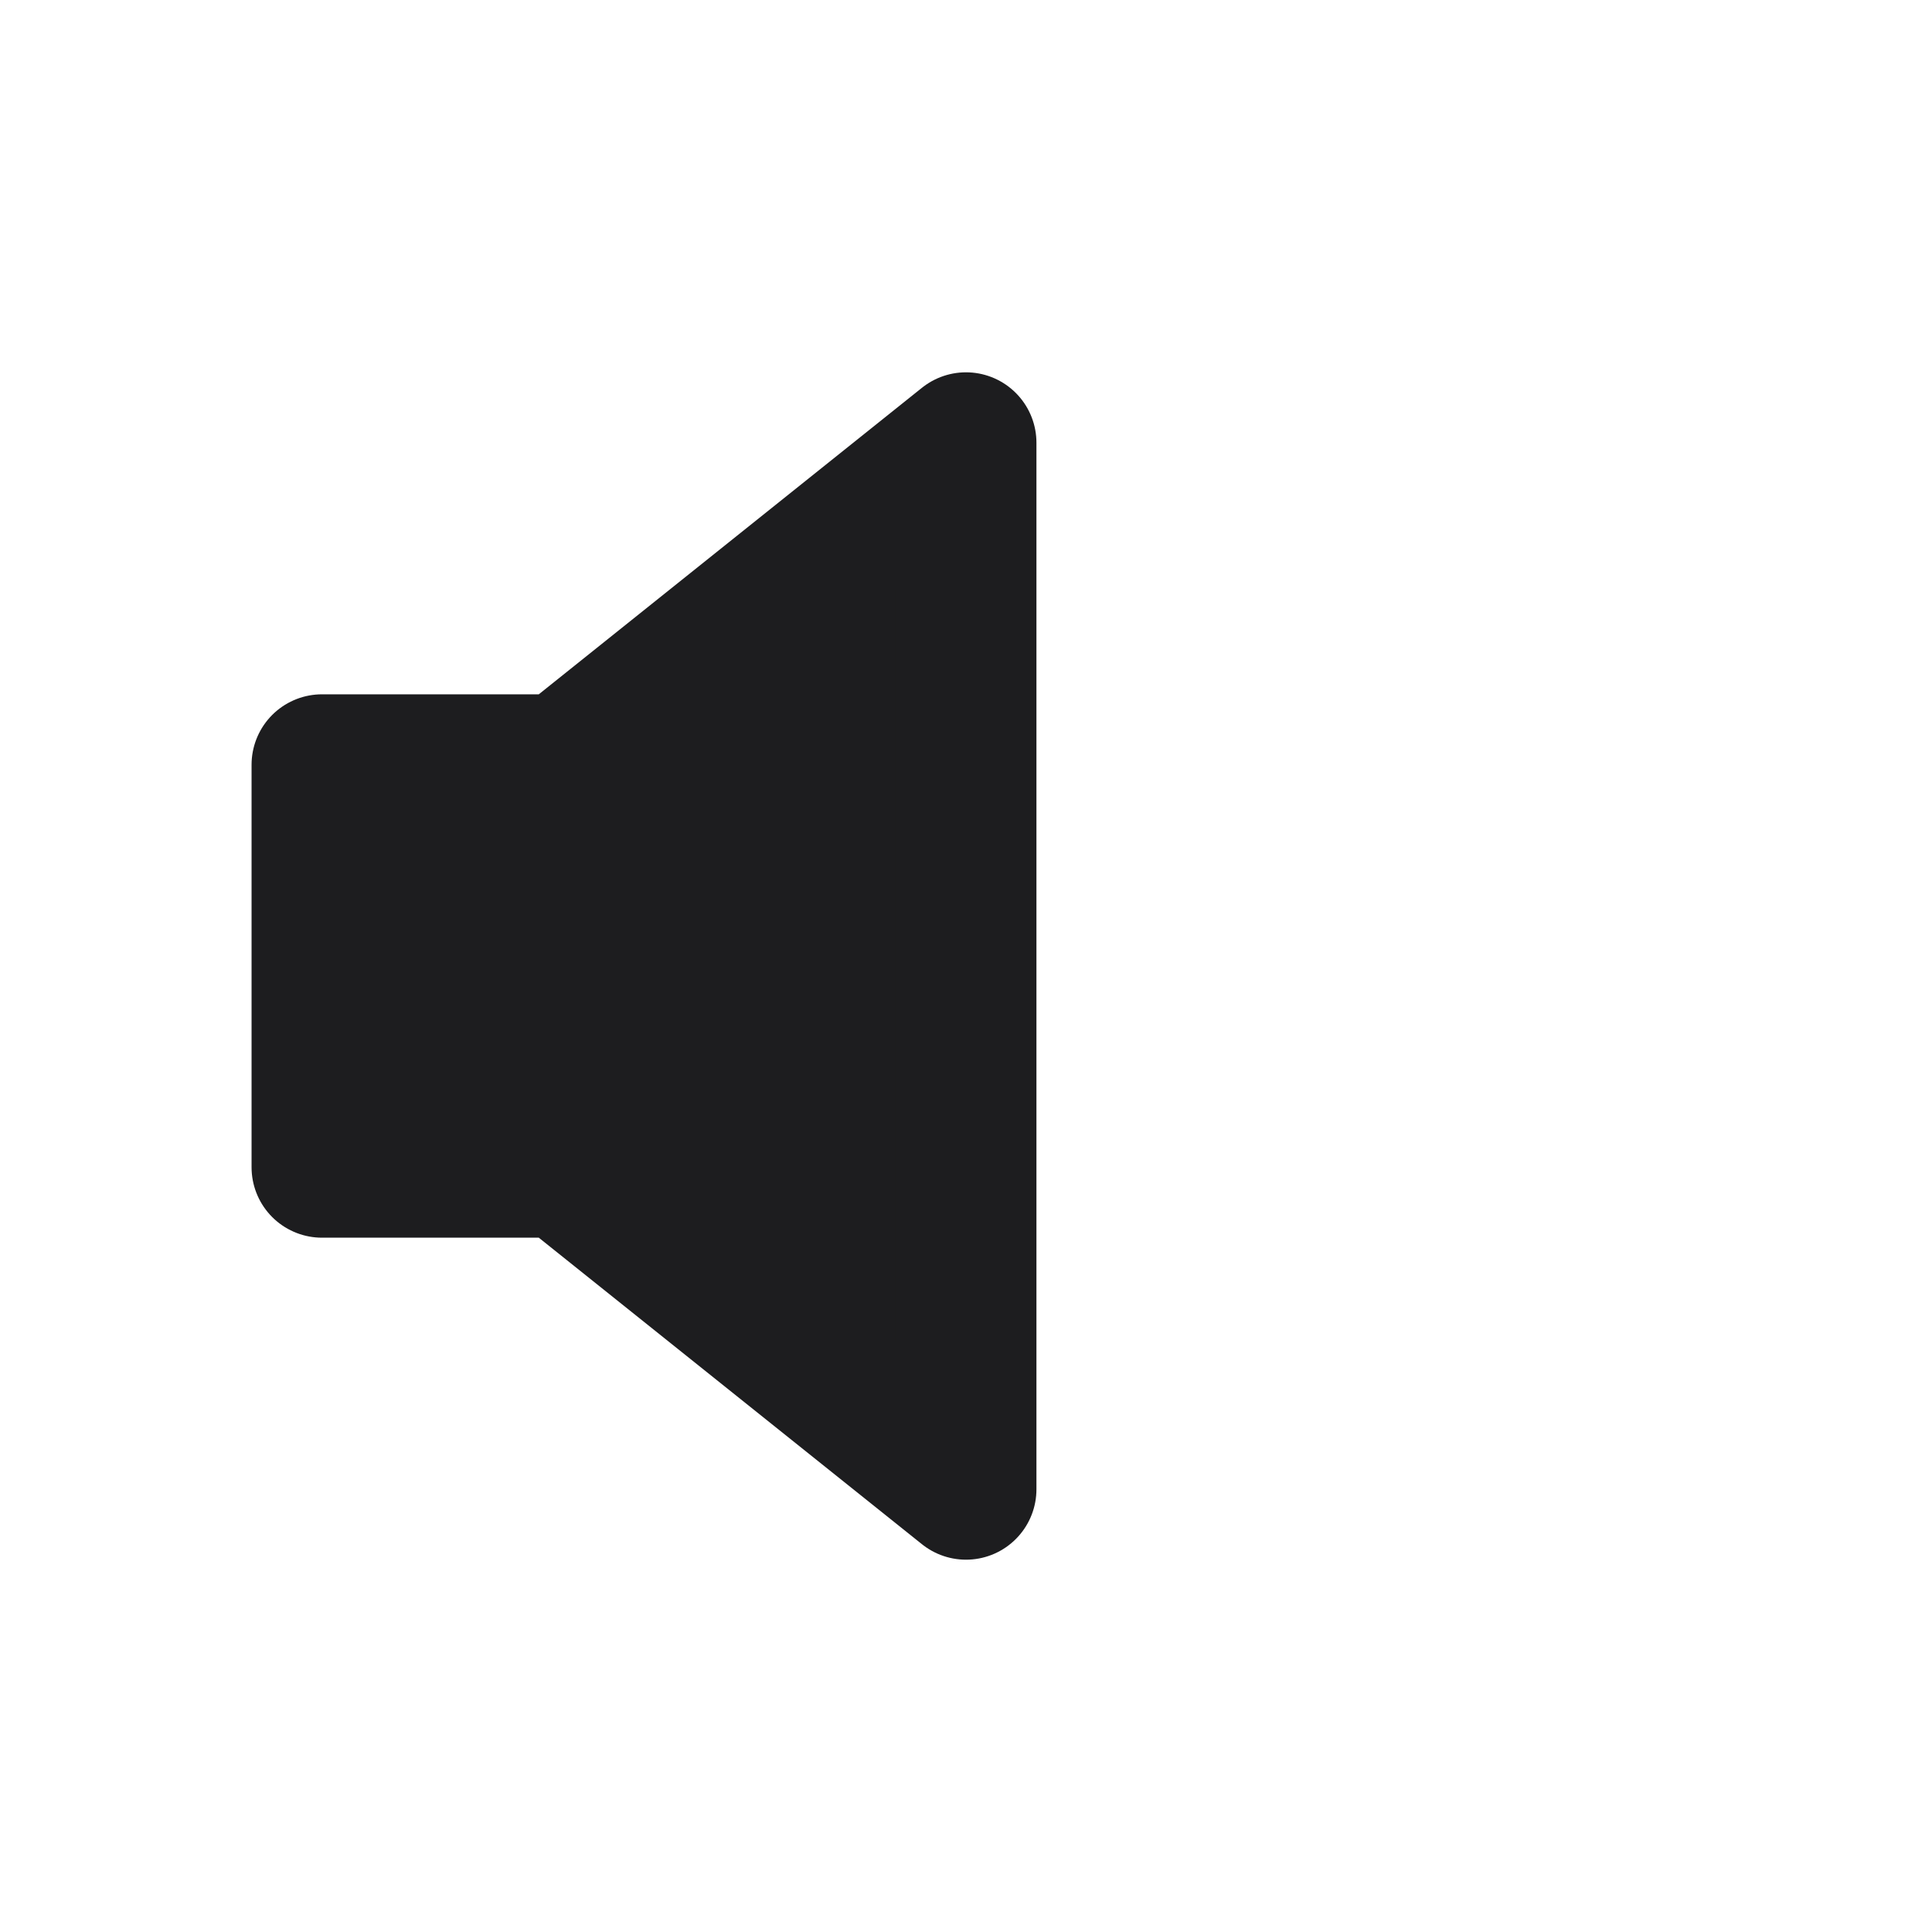
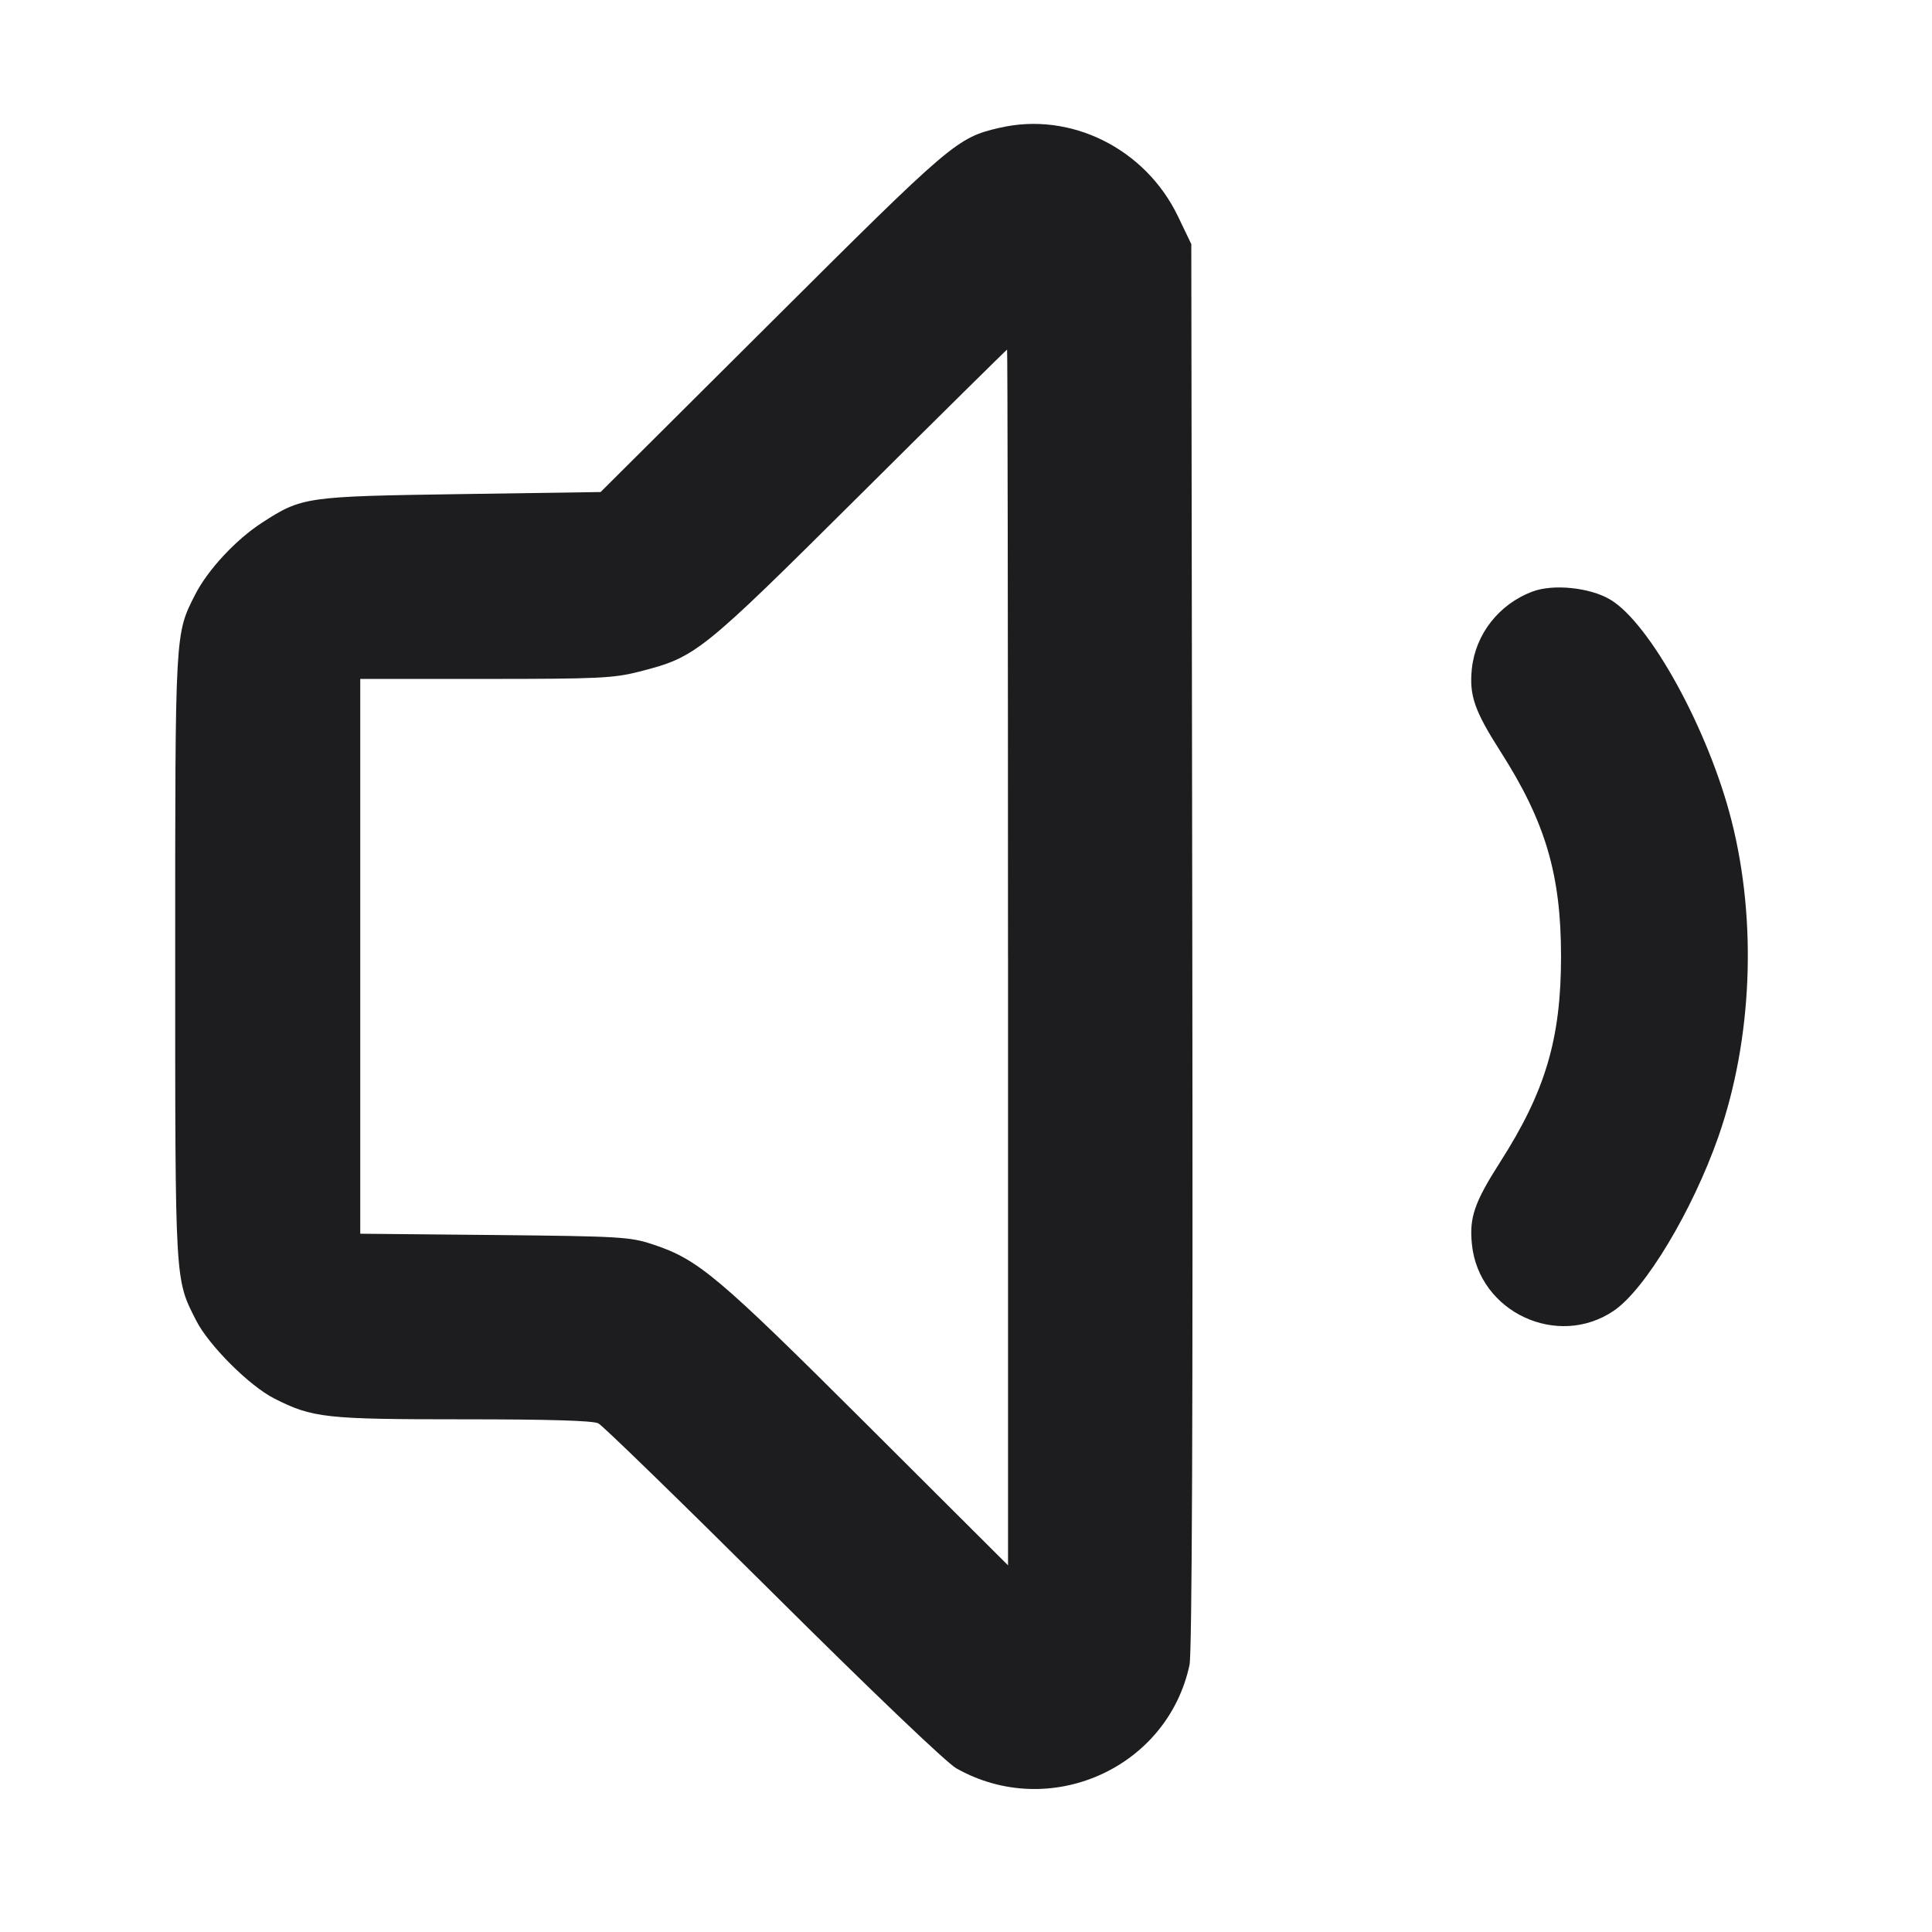
- <svg xmlns="http://www.w3.org/2000/svg" width="48" height="48" viewBox="0 0 24 24" fill="none" stroke="#1d1d1f" stroke-width="1.75" stroke-linecap="round" stroke-linejoin="round">
-   <path d="M4 9.5h3l5-4v13l-5-4H4z" fill="#1d1d1f" />
+ <svg xmlns="http://www.w3.org/2000/svg" width="48" height="48" viewBox="1419.341 630.429 61.293 61.293" fill="#1d1d1f">
+   <path d="M1451.051,634.483c-1.353,0.317 -1.503,0.446 -7.219,6.142l-5.437,5.414l-4.427,0.065c-4.941,0.073 -5.047,0.088 -6.318,0.91c-0.825,0.534 -1.72,1.497 -2.117,2.278c-0.643,1.265 -0.634,1.127 -0.634,11.485c0,10.413 -0.012,10.211 0.661,11.538c0.399,0.79 1.691,2.081 2.481,2.481c1.215,0.617 1.623,0.661 5.992,0.661c2.73,0 4.119,0.041 4.292,0.129c0.141,0.073 2.633,2.498 5.54,5.387c3.118,3.103 5.502,5.378 5.813,5.555c2.95,1.67 6.699,0.009 7.401,-3.282c0.079,-0.379 0.109,-7.933 0.088,-22.82l-0.032,-22.253l-0.423,-0.881c-1.036,-2.155 -3.417,-3.335 -5.66,-2.807M1451.321,660.802v19.288l-4.492,-4.48c-4.727,-4.712 -5.328,-5.22 -6.773,-5.701c-0.728,-0.241 -1.022,-0.258 -5.029,-0.299l-4.257,-0.041v-8.802v-8.799h3.975c3.573,0 4.063,-0.023 4.879,-0.232c1.803,-0.461 1.929,-0.564 6.999,-5.604c2.551,-2.537 4.653,-4.612 4.668,-4.612c0.015,-0.003 0.029,8.675 0.029,19.282M1467.967,649.194c-1.069,0.396 -1.817,1.353 -1.932,2.457c-0.085,0.837 0.082,1.324 0.901,2.607c1.433,2.24 1.929,3.91 1.929,6.517c0,2.607 -0.496,4.277 -1.929,6.517c-0.822,1.286 -0.986,1.767 -0.898,2.616c0.22,2.149 2.716,3.315 4.501,2.105c0.995,-0.675 2.495,-3.174 3.317,-5.519c1.077,-3.077 1.233,-6.82 0.42,-10.023c-0.731,-2.889 -2.598,-6.288 -3.858,-7.025c-0.643,-0.379 -1.8,-0.496 -2.451,-0.252" />
</svg>
